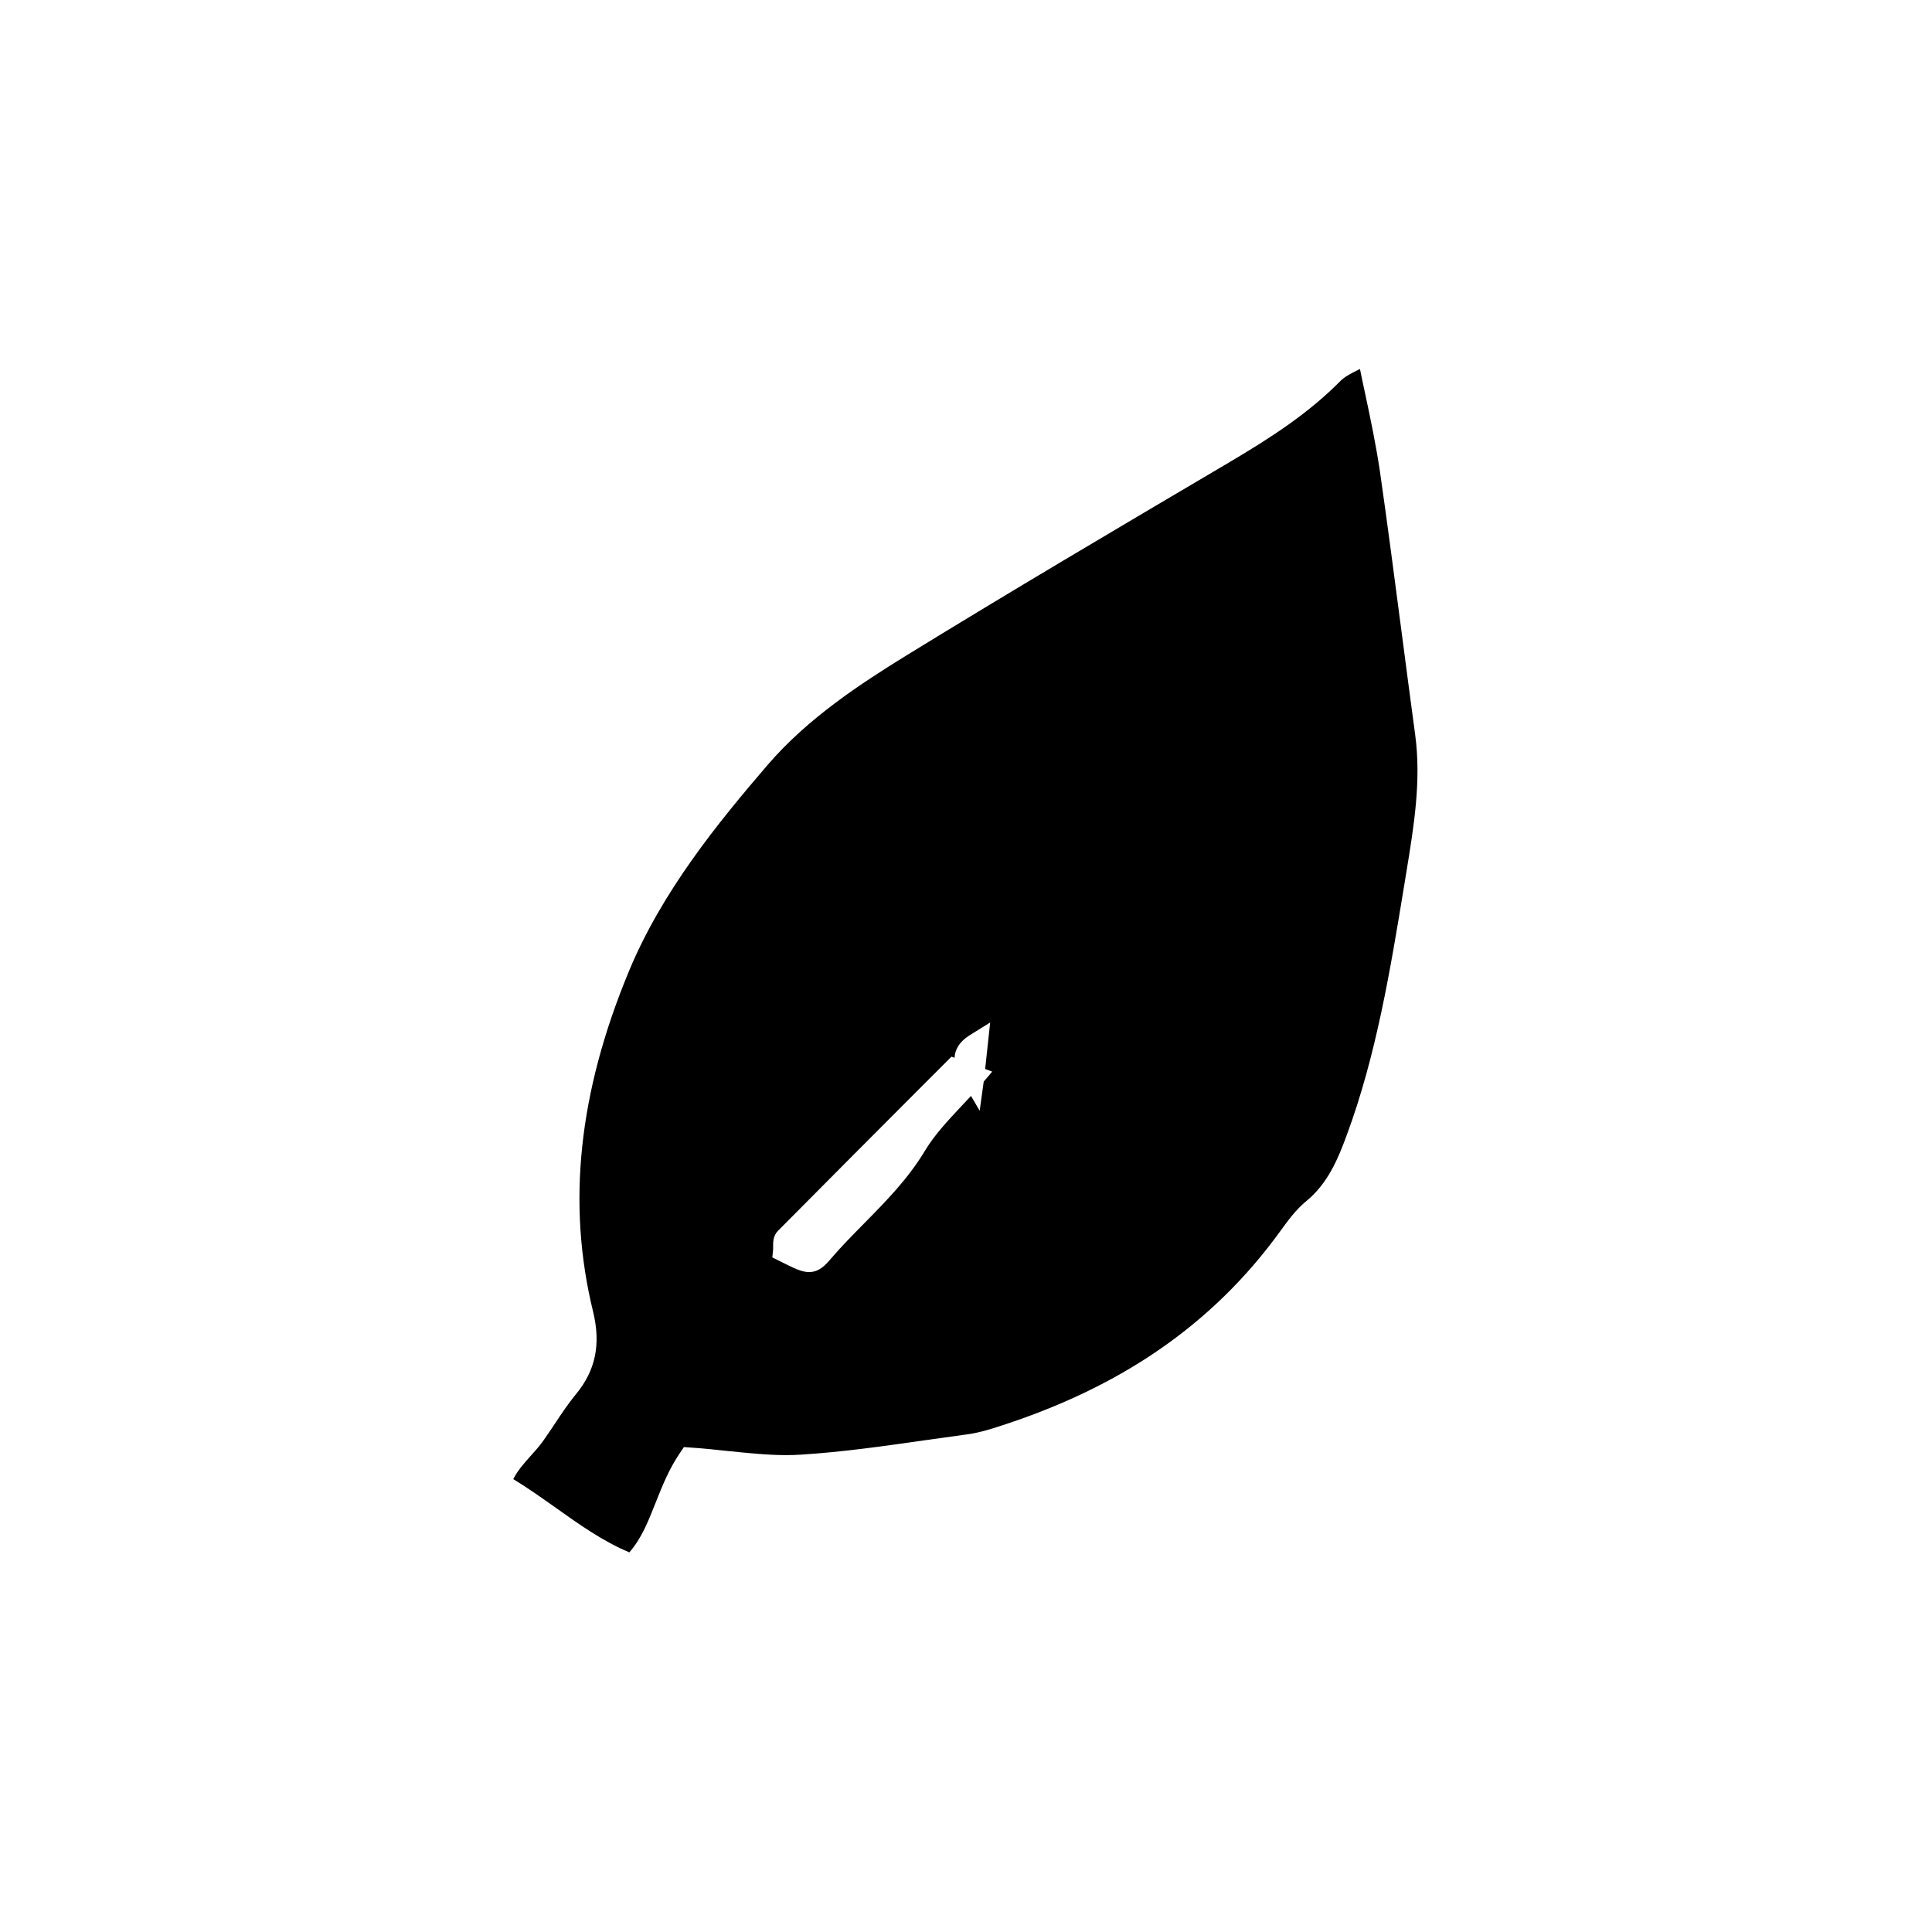
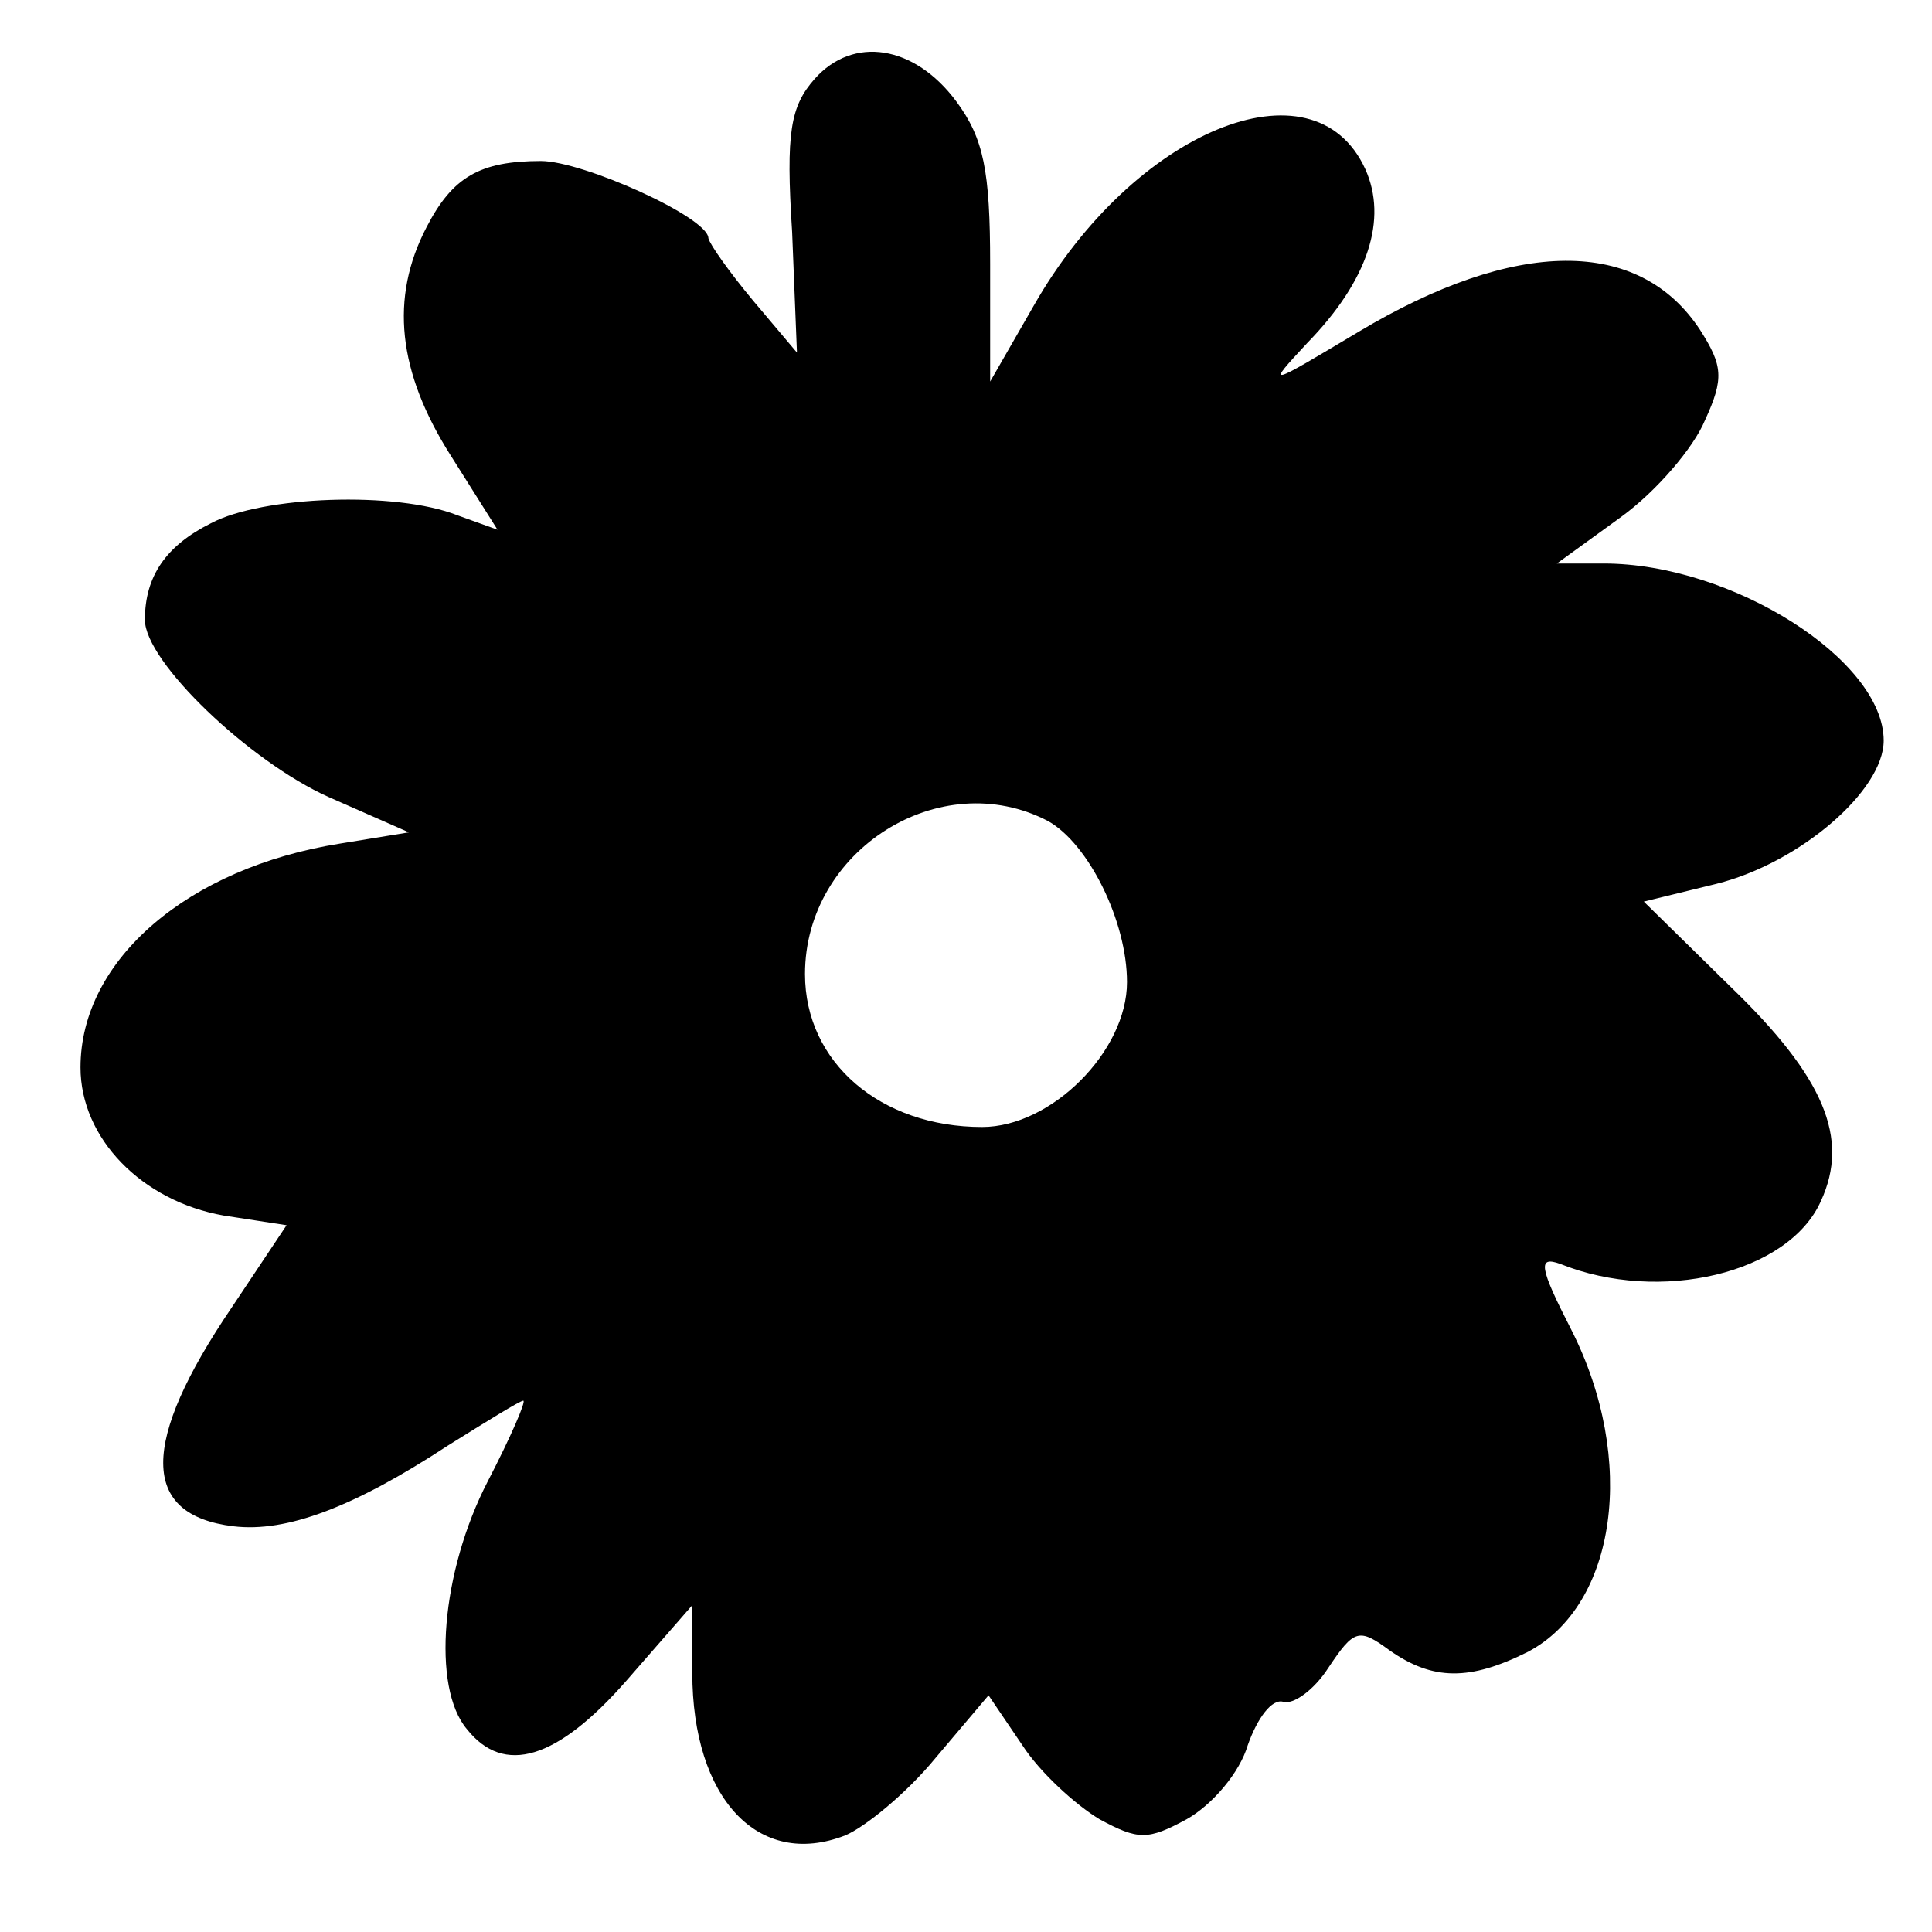
- <svg xmlns="http://www.w3.org/2000/svg" id="Calque_1" version="1.1" viewBox="0 0 120 120">
-   <path fill="currentColor" d="M39.09,96.42c-1.64-.69-3.07-1.7-4.57-2.77-.85-.6-1.72-1.22-2.64-1.78.28-.55.67-.98,1.07-1.43.27-.3.54-.6.77-.92.26-.36.5-.73.75-1.1.43-.65.84-1.26,1.3-1.82,1.22-1.47,1.56-3.1,1.07-5.12-1.64-6.7-.91-13.62,2.23-21.17,2.06-4.96,5.52-9.2,8.6-12.79,2.52-2.93,5.78-5.05,8.63-6.81,6.47-3.98,13.13-7.91,19.57-11.71l.44-.26c2.76-1.63,5-3.11,6.95-5.08.27-.27.68-.48,1.07-.67.05-.02.09-.05.14-.07.1.5.21,1.01.32,1.52.34,1.59.68,3.23.92,4.84.49,3.41.93,6.82,1.38,10.24.27,2.04.53,4.08.81,6.12.38,2.85-.07,5.62-.55,8.54l-.14.86c-.85,5.16-1.72,10.5-3.57,15.49-.54,1.47-1.18,2.99-2.5,4.07-.65.53-1.14,1.21-1.62,1.87-4.2,5.8-9.94,9.74-17.61,12.17-.56.18-1.2.37-1.83.45-.89.12-1.77.25-2.66.37-2.51.36-5.11.73-7.66.89-.3.02-.61.03-.91.03-1.2,0-2.4-.13-3.69-.26-.74-.08-1.5-.16-2.27-.21l-.41-.03-.23.34c-.7,1.02-1.12,2.09-1.53,3.12-.45,1.14-.87,2.21-1.63,3.08ZM57.25,67.48c-2.98,2.99-5.96,5.97-8.93,8.97-.31.31-.3.72-.3.99,0,.06,0,.12,0,.17l-.05.49.44.22c.94.47,1.38.69,1.84.69.65,0,1.04-.46,1.35-.82.66-.77,1.39-1.51,2.09-2.22,1.34-1.36,2.72-2.76,3.77-4.51.59-.98,1.4-1.84,2.25-2.75.2-.21.4-.43.6-.64l.54.92.25-1.81.53-.62-.44-.16.31-2.89-1.24.77c-.71.44-.95.95-.97,1.42l-.19-.07-1.85,1.85Z" />
+ <svg xmlns="http://www.w3.org/2000/svg" version="1.0" width="120pt" height="120pt" viewBox="0 0 120 120" preserveAspectRatio="xMidYMid meet">
+   <g transform="translate(0,120) scale(0.1,-0.1)" fill="currentColor" stroke="none">
+     <path d="M506 1151 c-15 -17 -18 -33 -14 -95 l3 -75 -27 32 c-15 18 -27 35 -28 39 0 13 -78 48 -104 48 -38 0 -55 -10 -71 -41 -23 -44 -18 -90 15 -142 l29 -46 -25 9 c-38 15 -121 12 -153 -5 -28 -14 -41 -33 -41 -60 0 -26 65 -88 114 -110 l50 -22 -43 -7 c-94 -15 -161 -72 -161 -139 0 -44 38 -83 89 -92 l39 -6 -34 -51 c-57 -84 -57 -129 1 -136 33 -4 75 12 133 50 24 15 45 28 47 28 2 0 -8 -23 -22 -50 -29 -56 -35 -128 -13 -154 23 -29 56 -19 99 30 l41 47 0 -42 c0 -78 41 -122 95 -101 12 5 38 26 56 48 l33 39 21 -31 c11 -17 33 -37 48 -46 24 -13 30 -13 54 0 16 9 33 29 38 46 6 17 15 29 22 27 6 -2 19 7 28 21 16 24 19 25 38 11 27 -19 50 -19 86 -1 55 29 68 119 27 200 -20 39 -21 46 -7 41 62 -25 142 -6 162 39 18 39 2 77 -56 133 l-54 53 45 11 c52 13 104 58 104 89 0 50 -94 110 -174 110 l-29 0 40 29 c22 16 45 43 52 60 12 26 11 34 -3 56 -38 58 -115 57 -212 -1 -57 -34 -58 -35 -32 -7 38 39 50 77 36 108 -32 70 -144 24 -206 -85 l-27 -47 0 73 c0 58 -4 78 -21 101 -26 35 -64 41 -88 14z m145 -461 c25 -14 49 -62 49 -100 0 -43 -47 -90 -90 -90 -63 0 -110 40 -110 95 0 77 84 130 151 95z" />
+   </g>
</svg>
